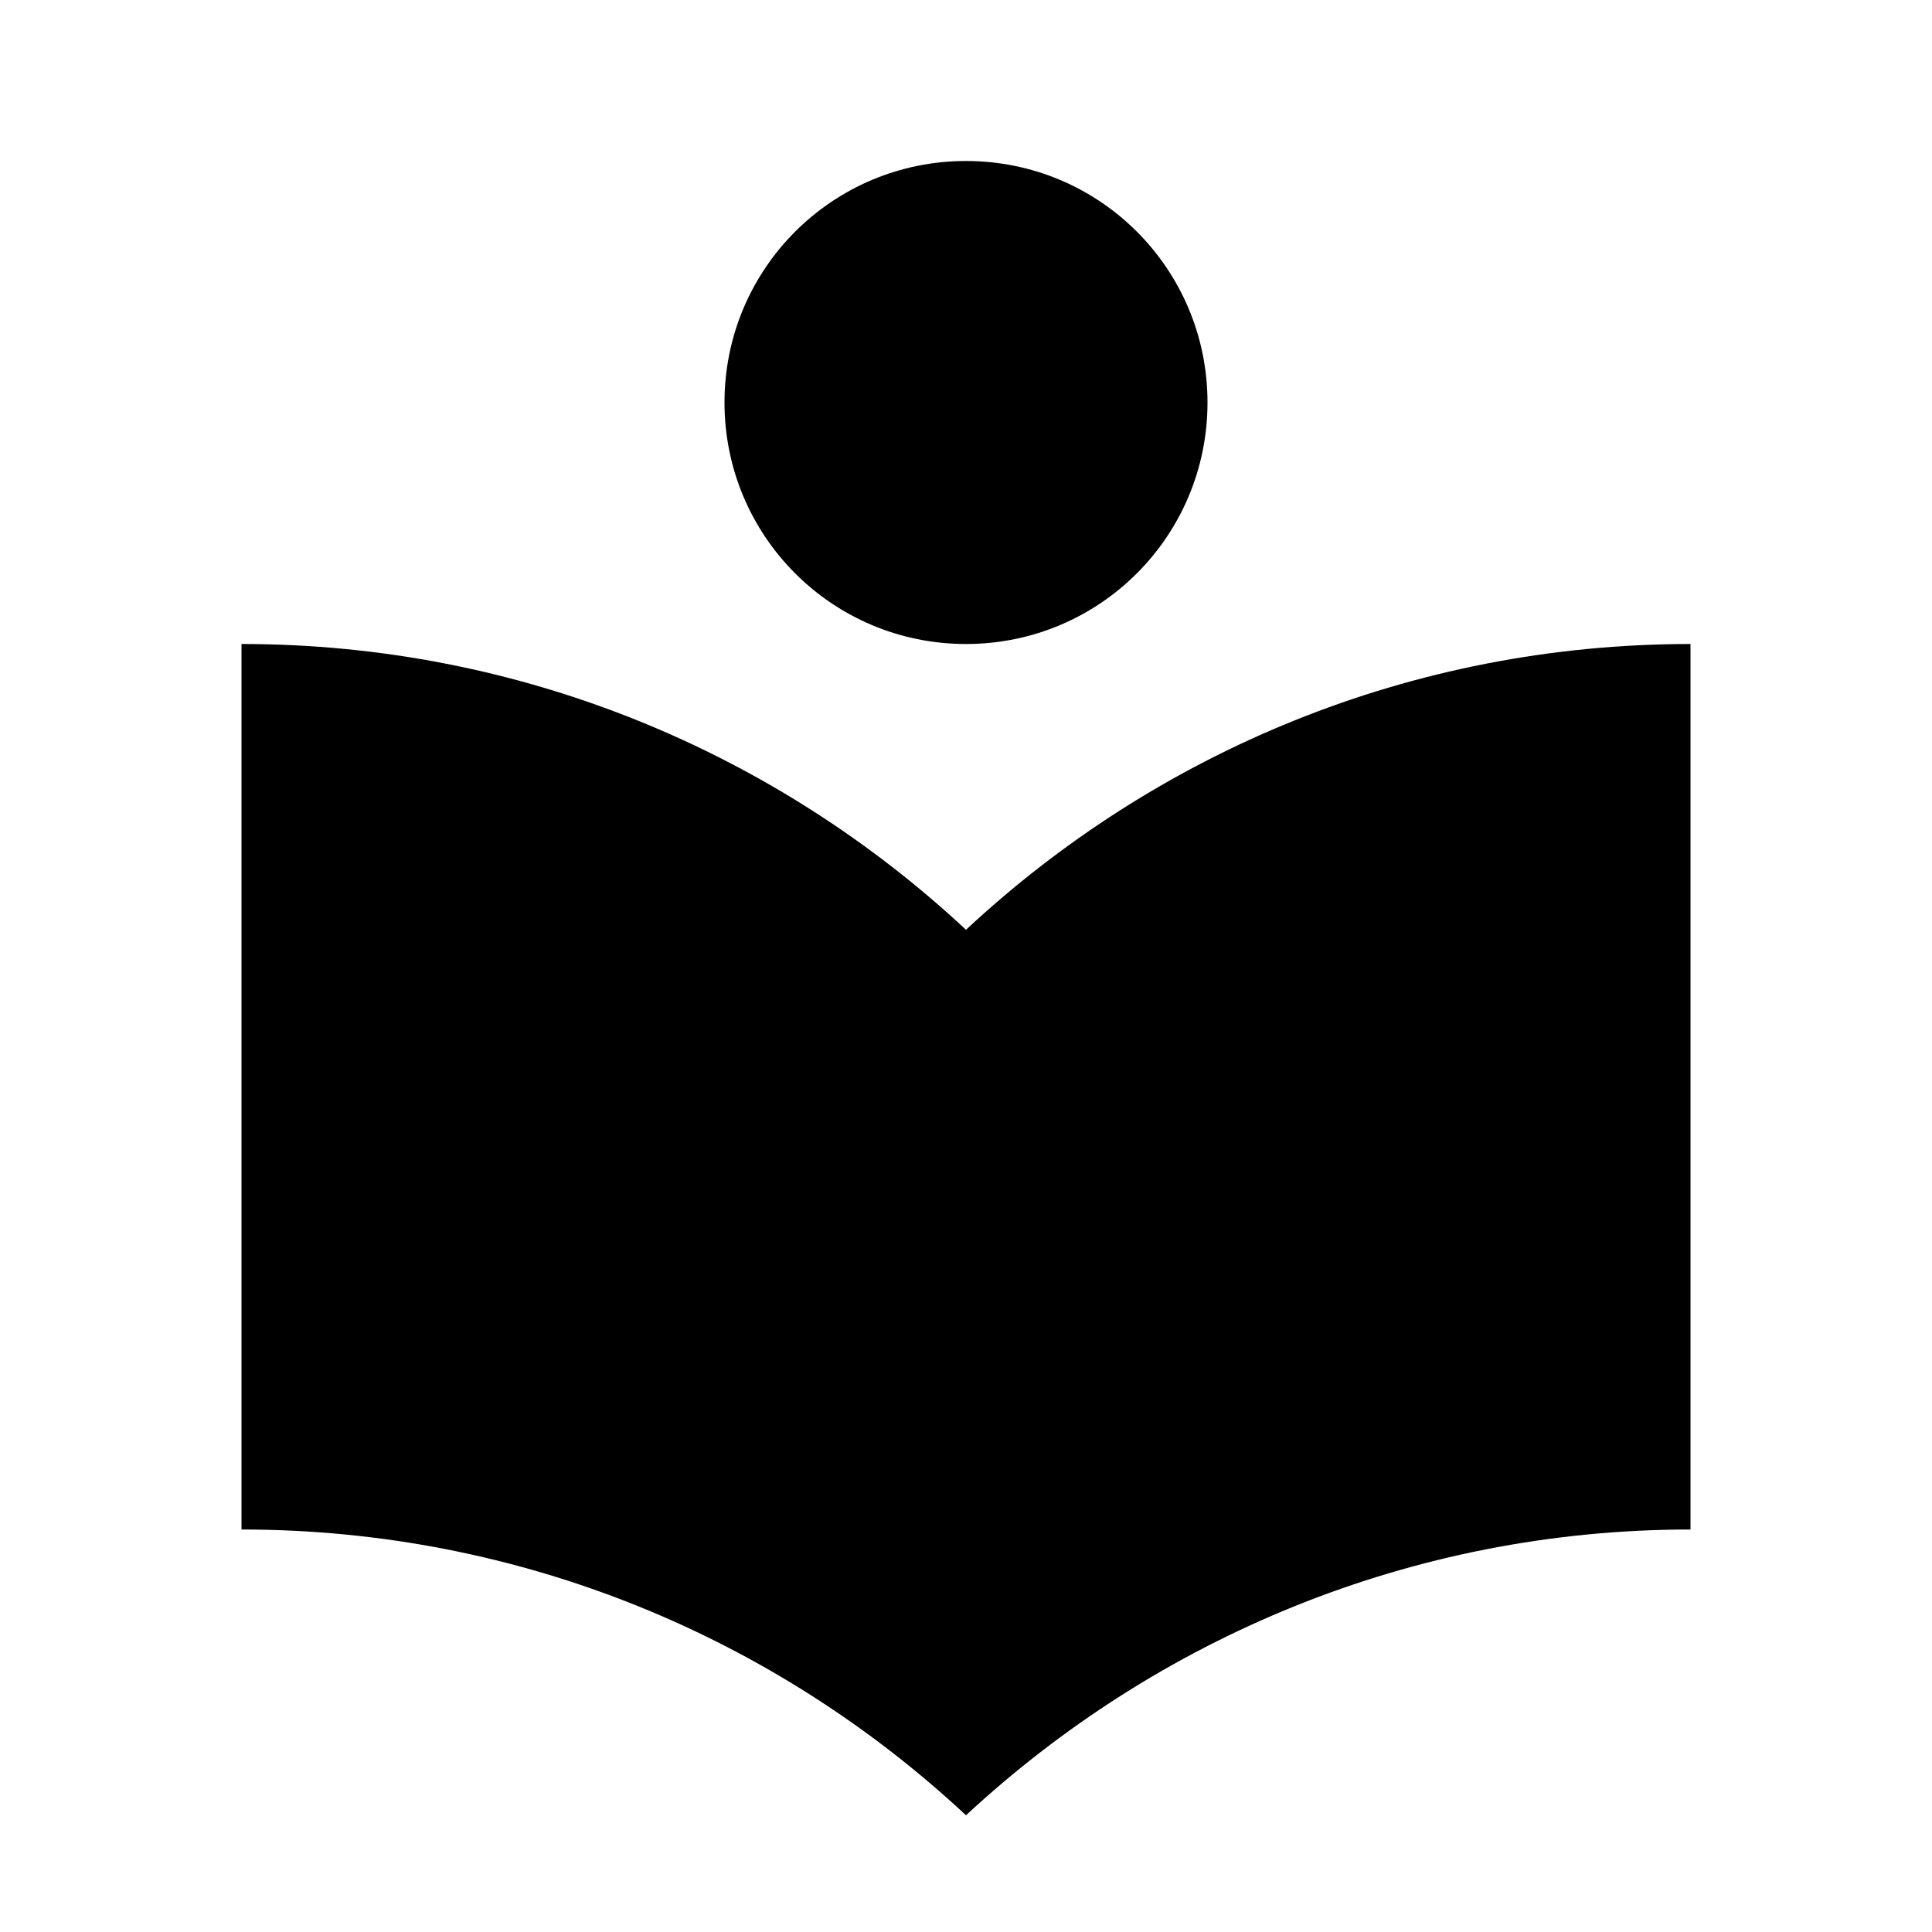
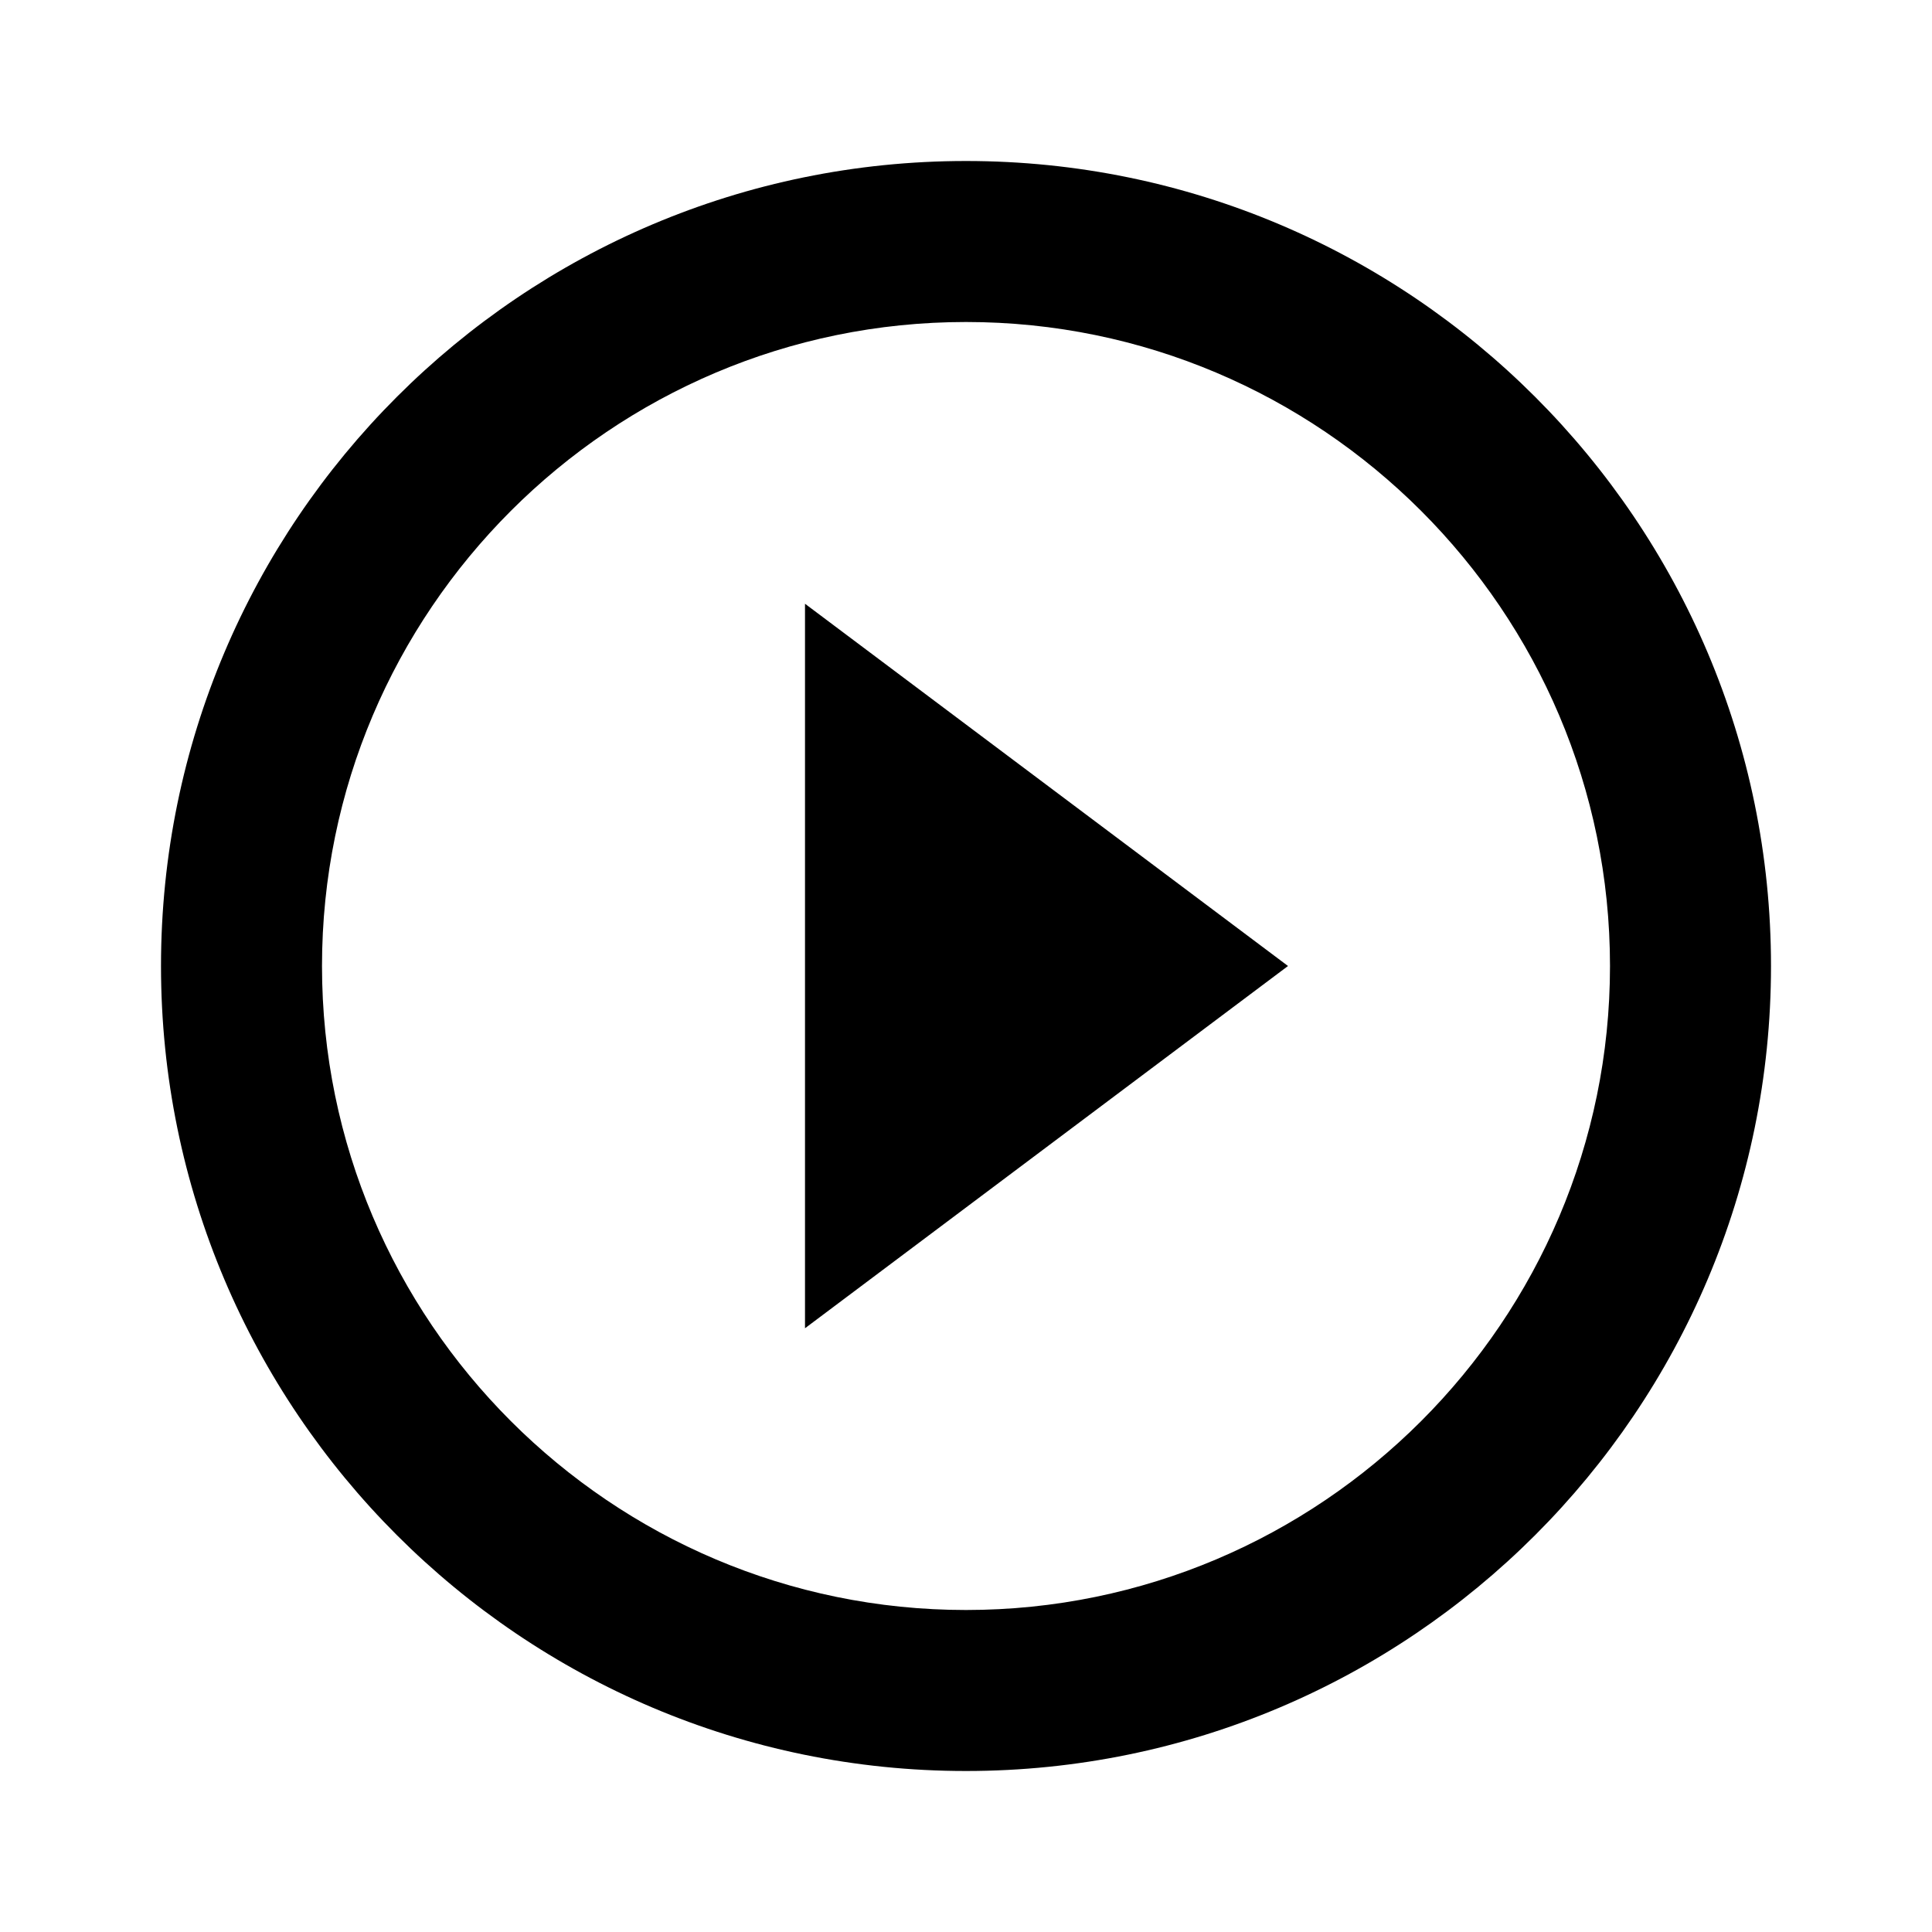
<svg xmlns="http://www.w3.org/2000/svg" height="24px" viewBox="0 0 24 24" width="24px" fill="#000000">
  <path d="M0 0h24v24H0z" fill="none" />
-   <path d="M12 11.55C9.64 9.35 6.48 8 3 8v11c3.48 0 6.64 1.35 9 3.55 2.36-2.19 5.52-3.55 9-3.55V8c-3.48 0-6.64 1.35-9 3.55zM12 8c1.66 0 3-1.34 3-3s-1.34-3-3-3-3 1.34-3 3 1.34 3 3 3z" />
+   <path d="M10 16.5l6-4.5-6-4.5v9zM12 2C6.48 2 2 6.48 2 12s4.48 10 10 10 10-4.48 10-10S17.52 2 12 2zm0 18c-4.41 0-8-3.59-8-8s3.59-8 8-8 8 3.59 8 8-3.59 8-8 8z" />
</svg>
